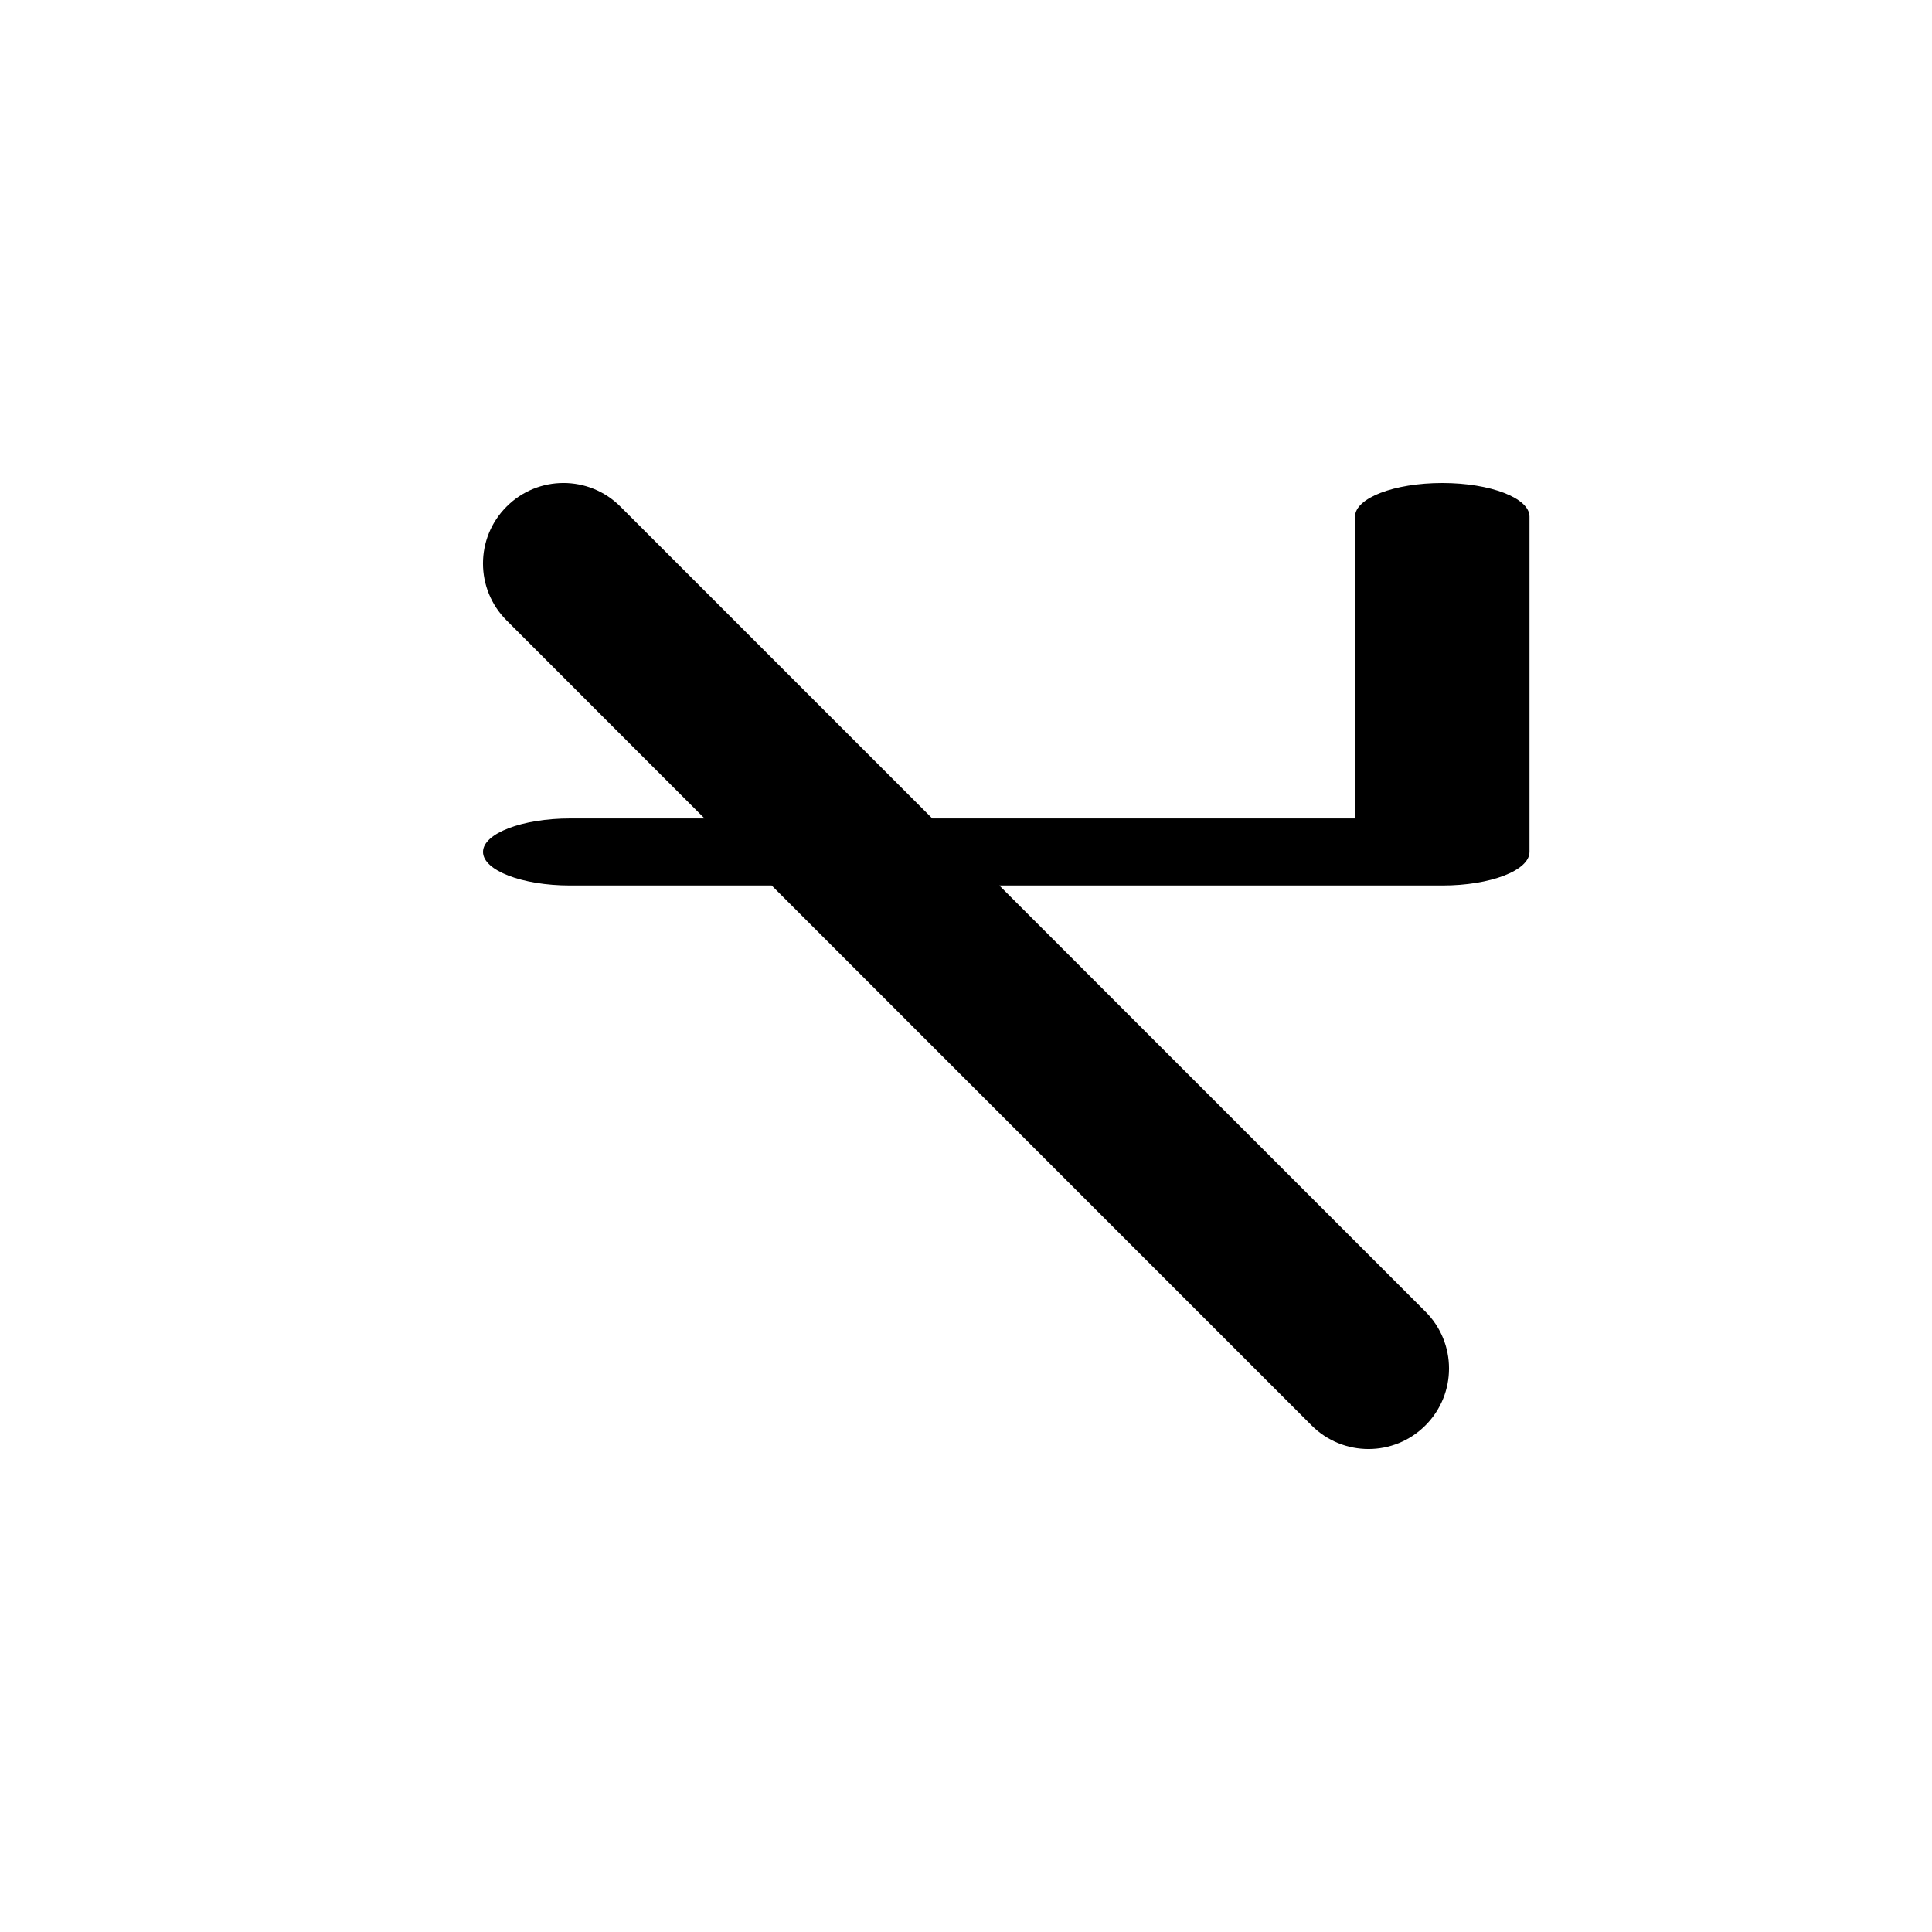
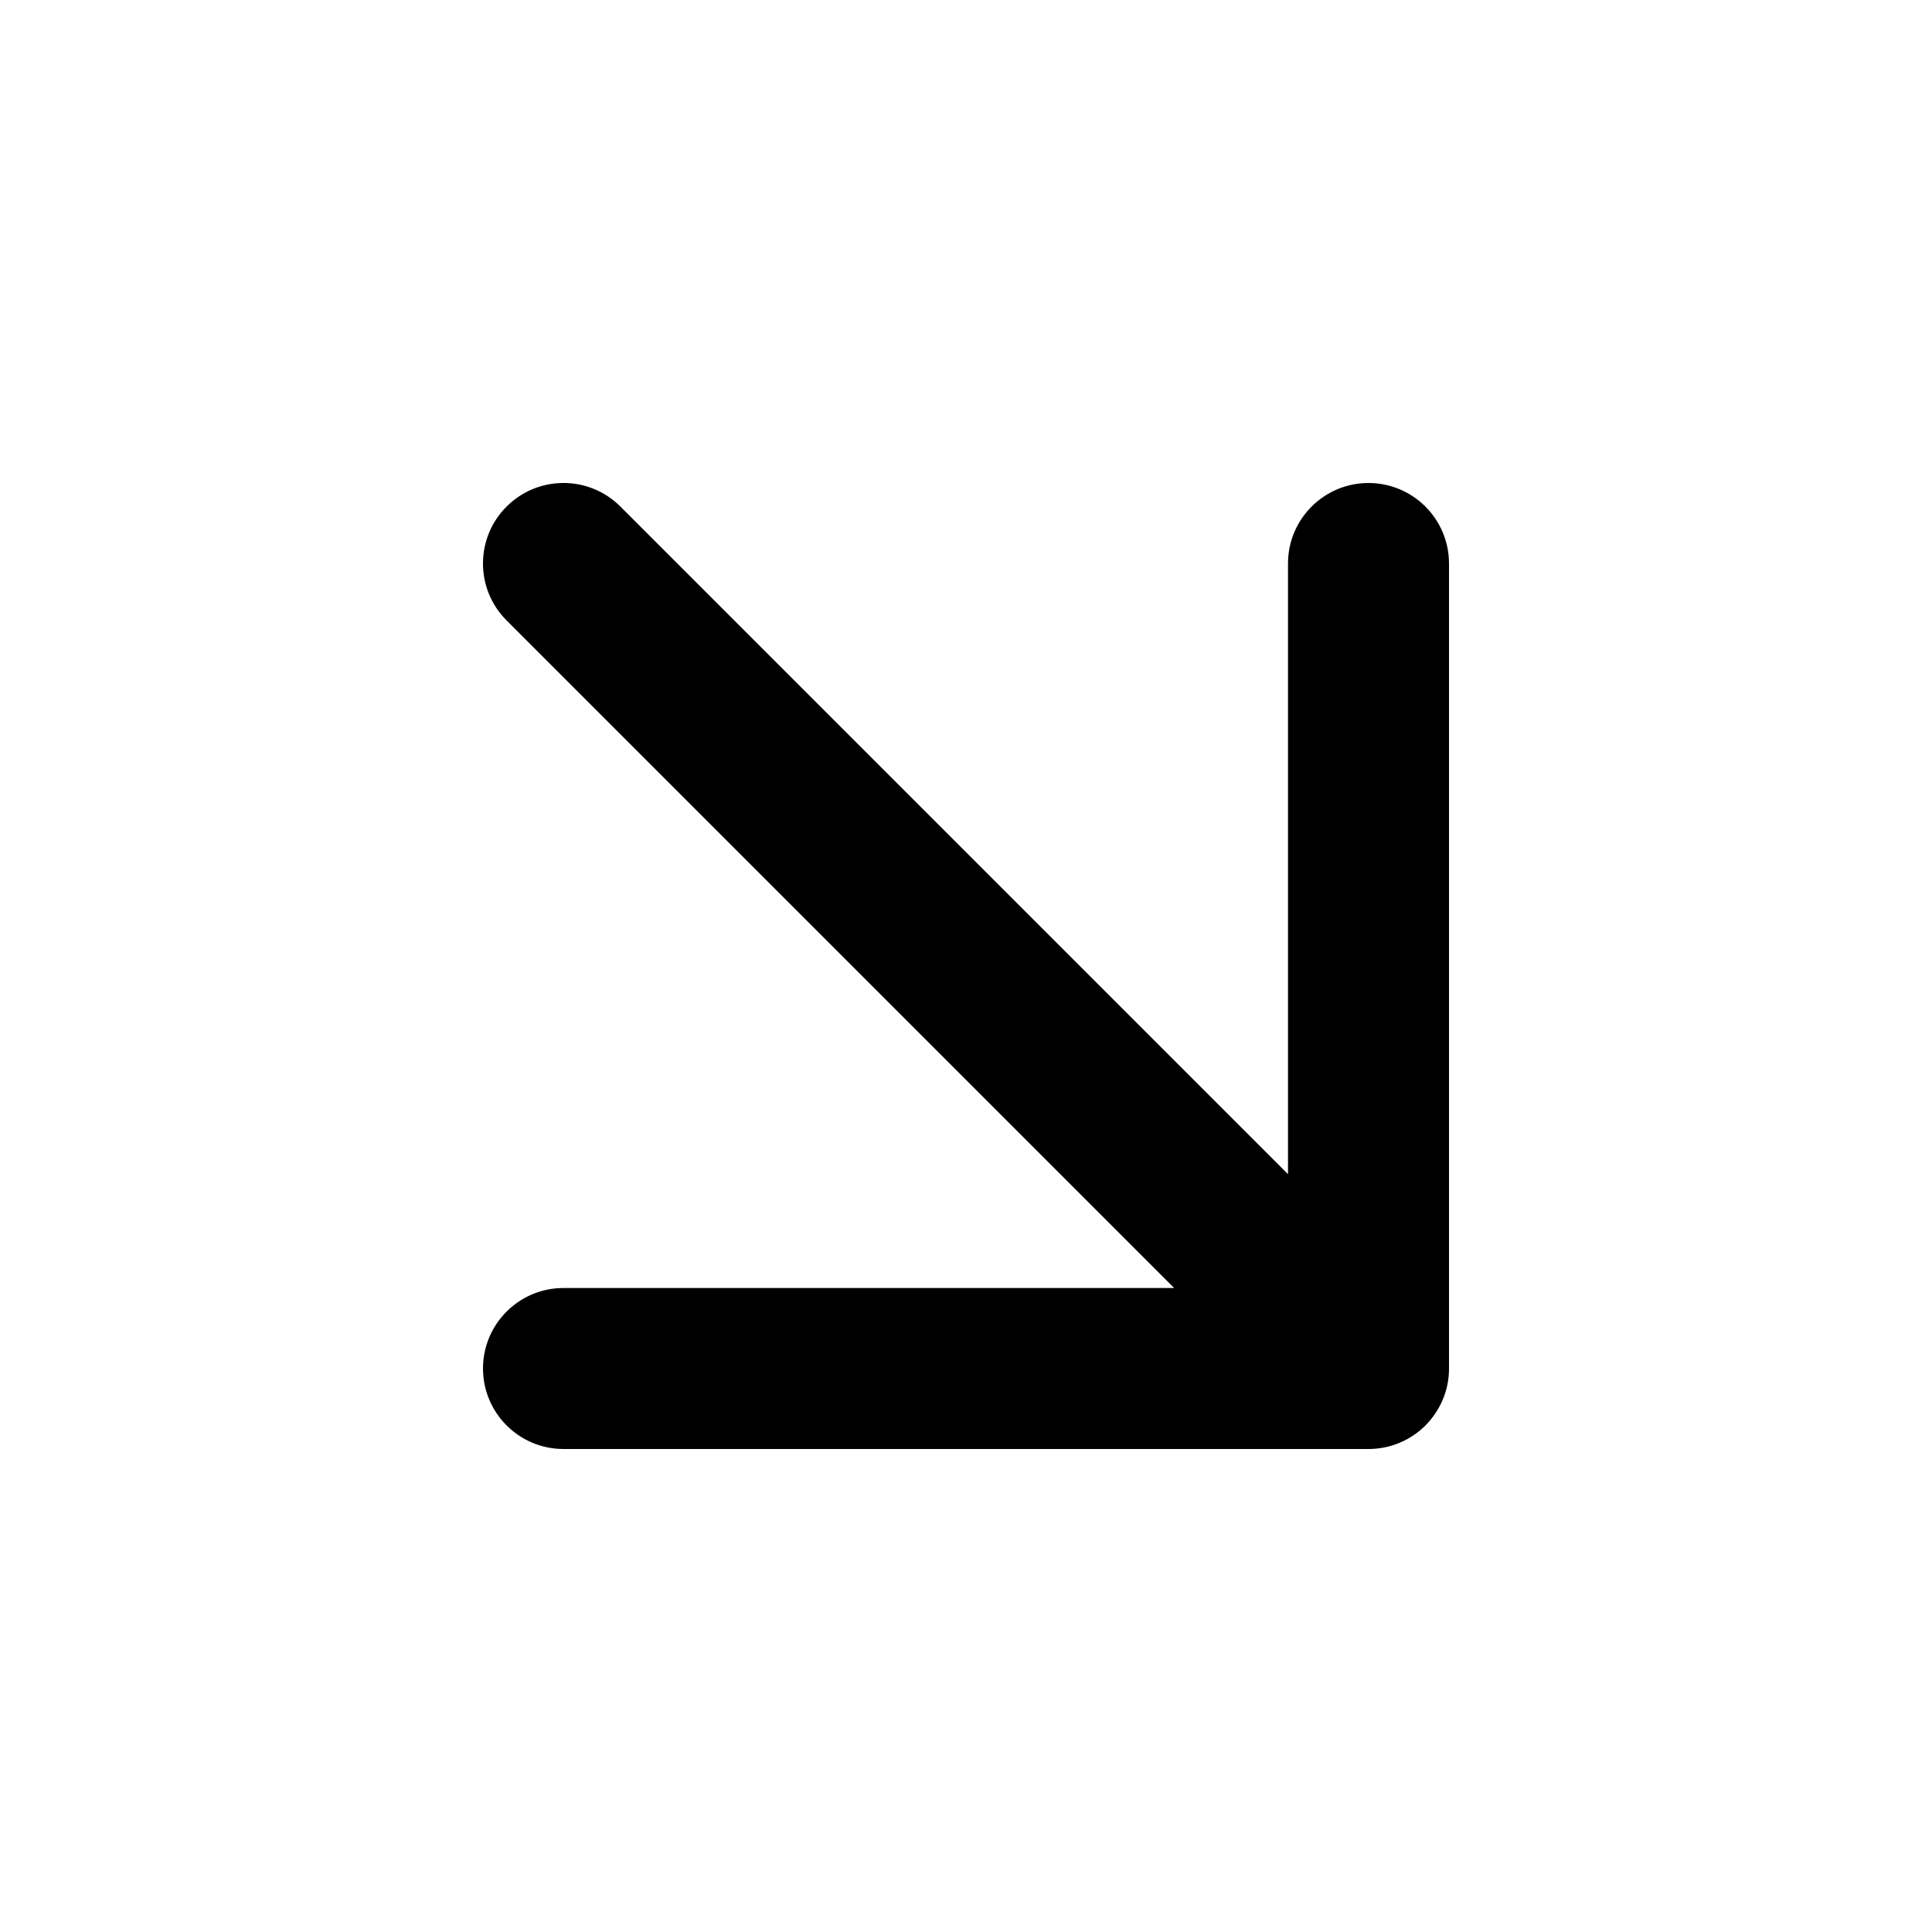
<svg xmlns="http://www.w3.org/2000/svg" width="24" height="24" viewBox="0 0 24 24" fill="none">
-   <path fill-rule="evenodd" clip-rule="evenodd" d="M19 6.417C19 6.187 18.515 6 17.917 6C17.318 6 16.833 6.187 16.833 6.417V10.167H11.581L7.707 6.293C7.317 5.902 6.683 5.902 6.293 6.293C5.902 6.683 5.902 7.317 6.293 7.707L8.752 10.167H7.083C6.485 10.167 6 10.353 6 10.583C6 10.813 6.485 11 7.083 11H9.586L16.293 17.707C16.683 18.098 17.317 18.098 17.707 17.707C18.098 17.317 18.098 16.683 17.707 16.293L12.414 11H17.917C18.515 11 19 10.813 19 10.583V6.417Z" fill="black" />
+   <path fill-rule="evenodd" clip-rule="evenodd" d="M18 16.999V7C18 6.448 17.552 6 17 6C16.448 6 16 6.448 16 7V14.586L7.707 6.293C7.317 5.902 6.683 5.902 6.293 6.293C5.902 6.683 5.902 7.317 6.293 7.707L14.586 16H7C6.448 16 6 16.448 6 17C6 17.552 6.448 18 7 18H16.999H17C17.001 18 17.002 18 17.003 18C17.275 17.999 17.521 17.89 17.701 17.714C17.705 17.709 17.709 17.705 17.714 17.701C17.806 17.606 17.876 17.498 17.924 17.383C17.973 17.266 18 17.137 18 17.003C18 17.002 18 17.001 18 17V16.999Z" fill="black" />
</svg>
